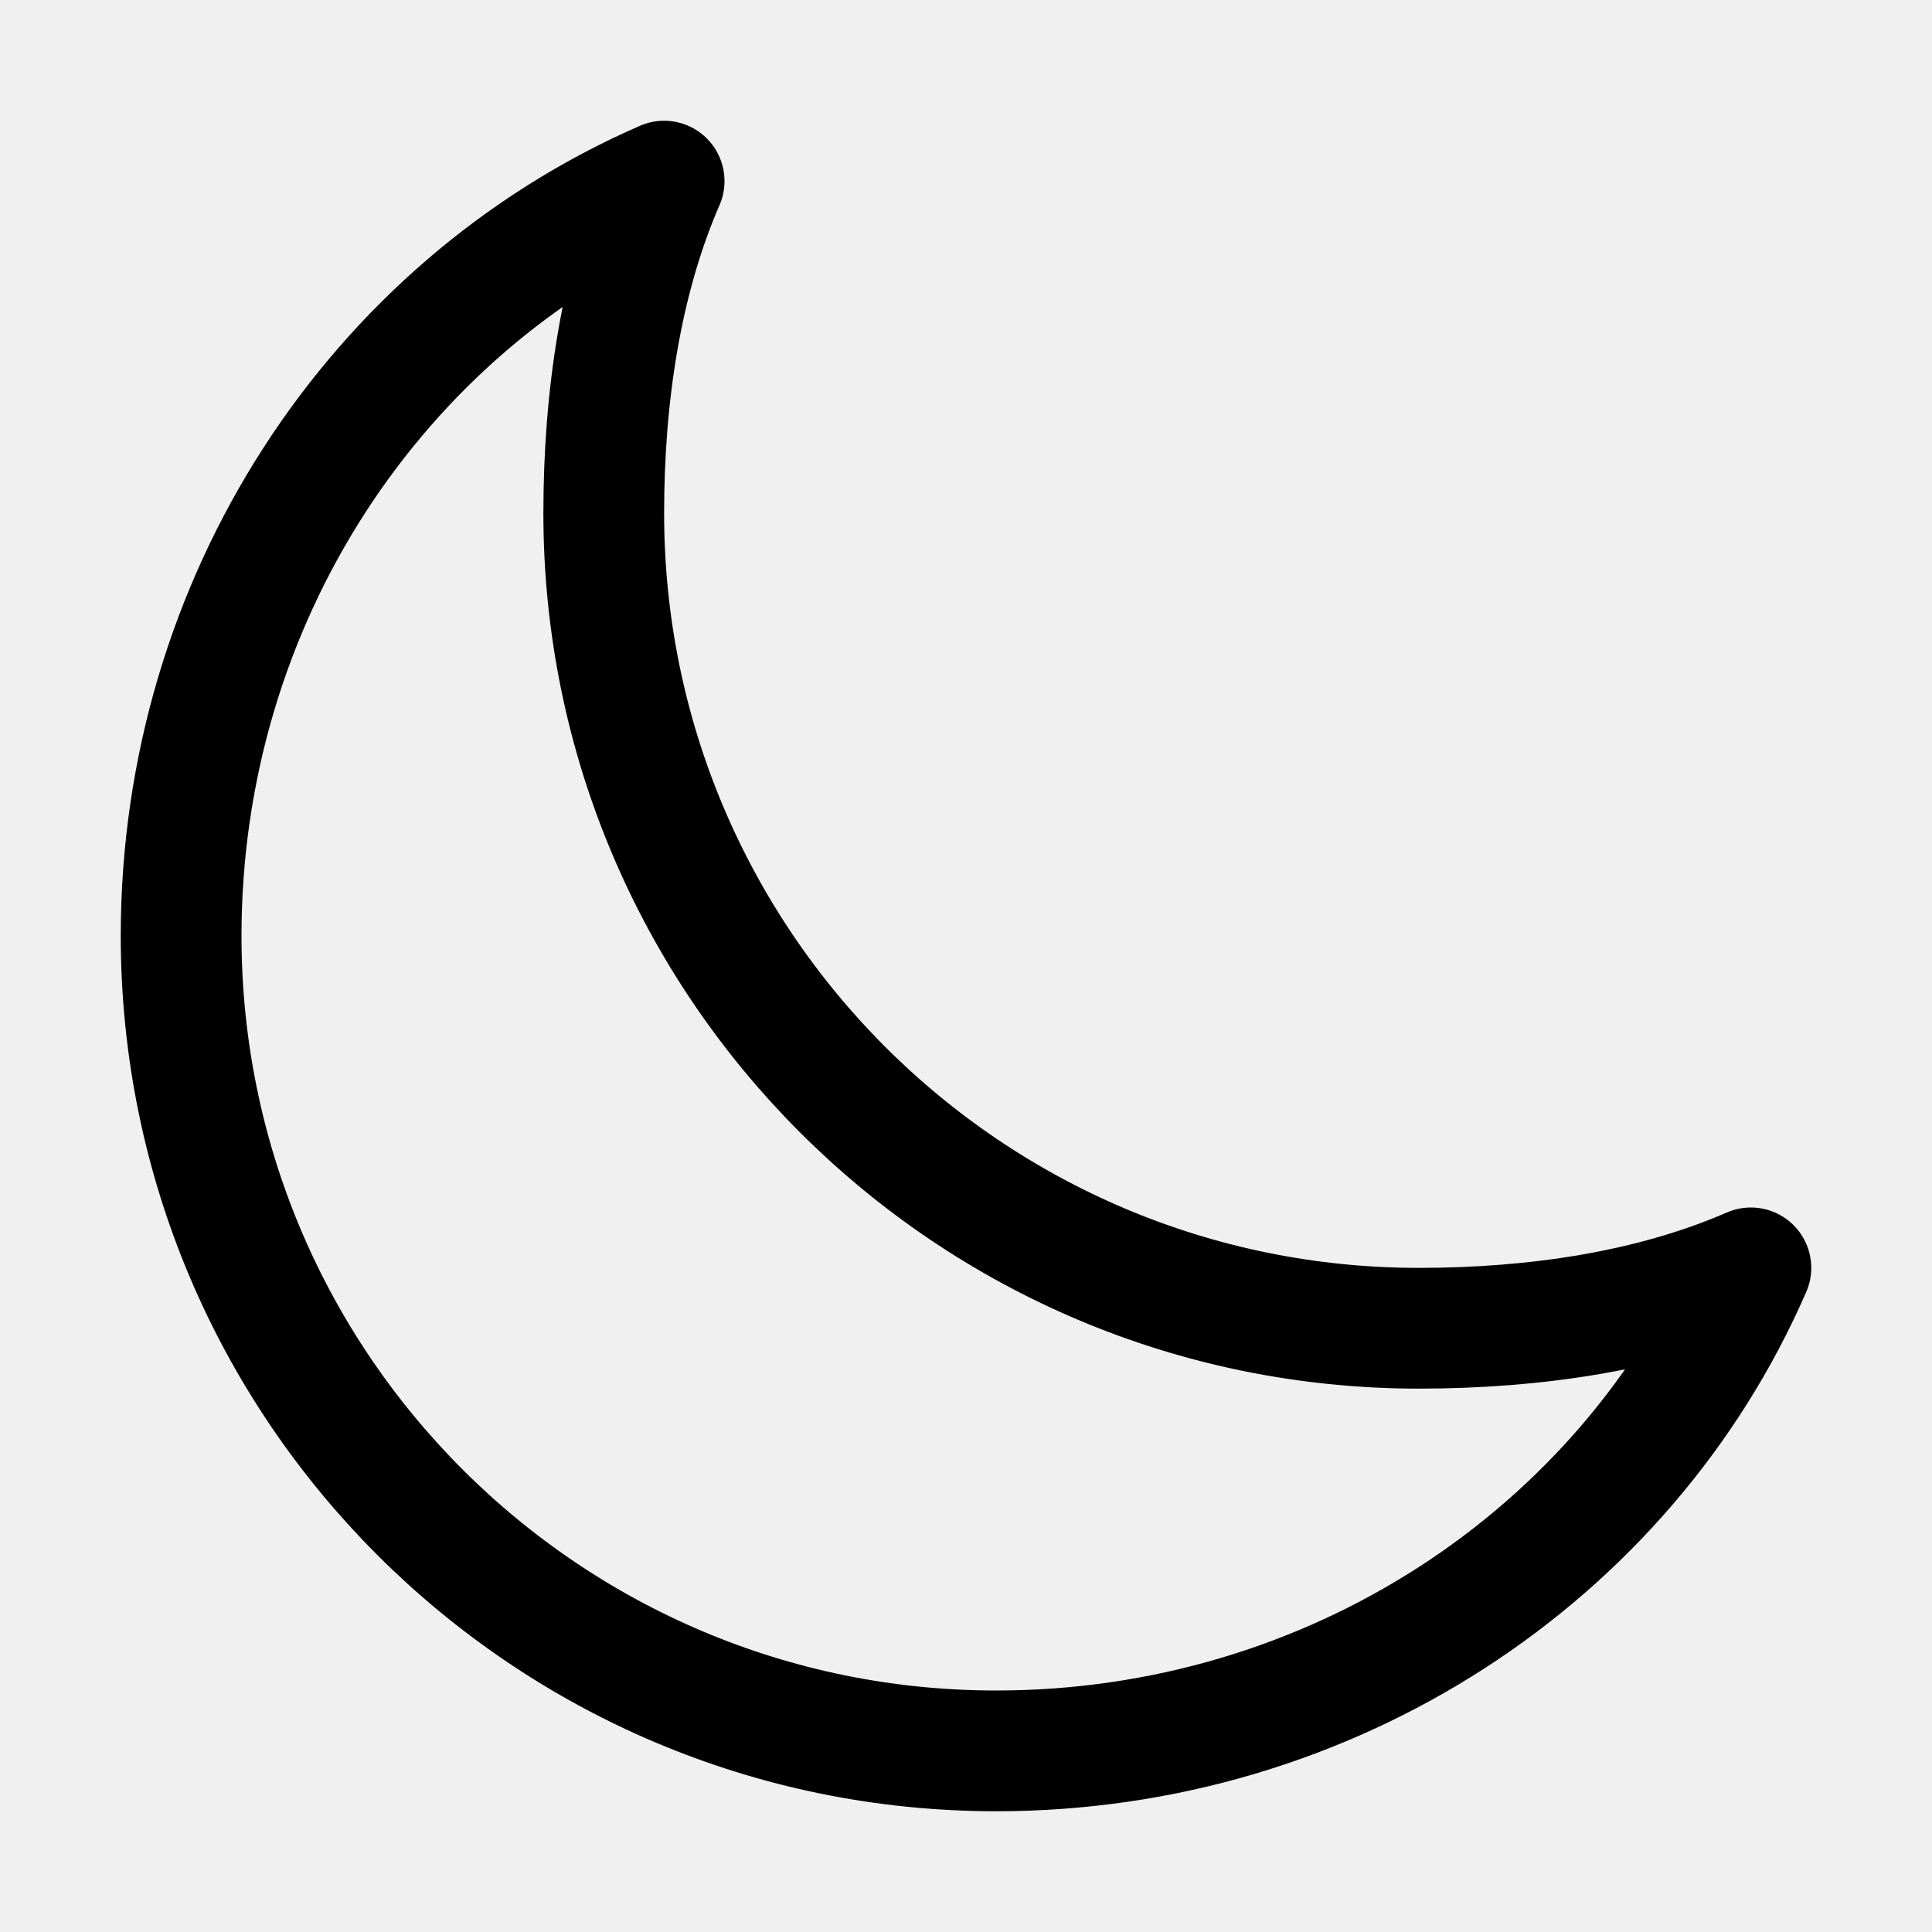
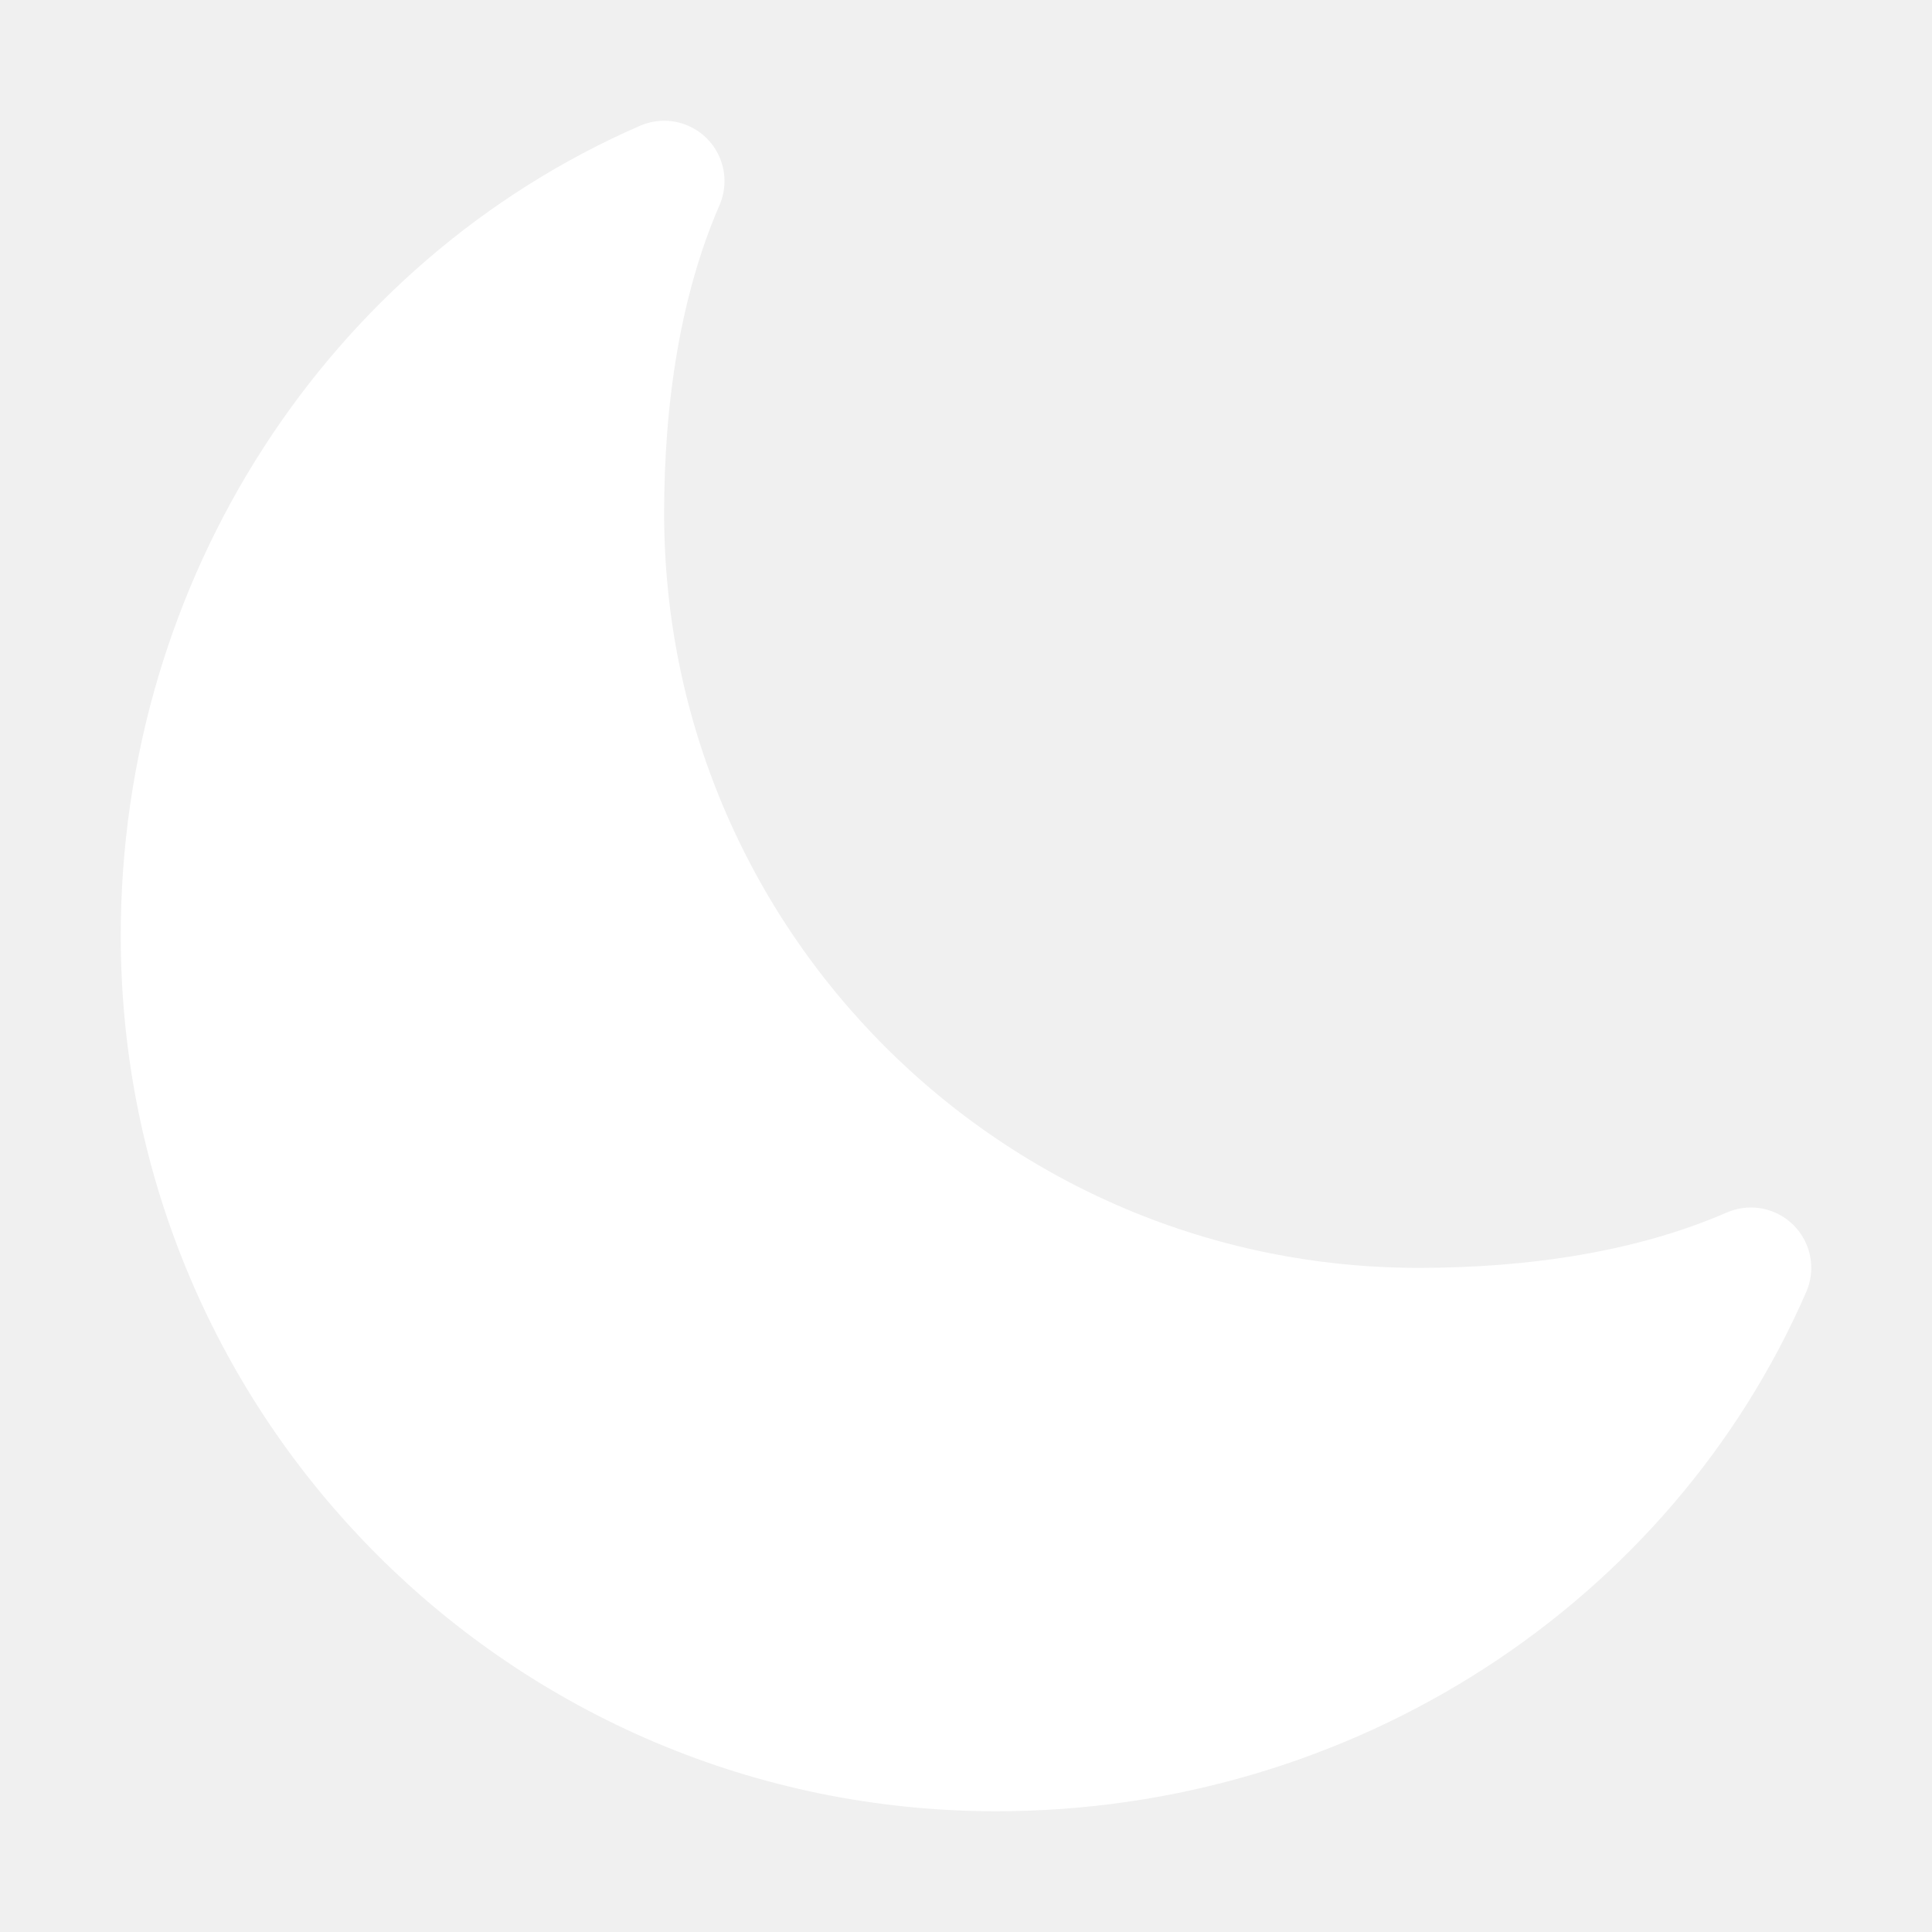
<svg xmlns="http://www.w3.org/2000/svg" width="512" height="512" viewBox="0 0 512 512">
-   <path d="M160,136c0-30.62,4.51-61.61,16-88C99.57,81.27,48,159.32,48,248c0,119.29,96.71,216,216,216,88.68,0,166.73-51.57,200-128-26.39,11.49-57.38,16-88,16C256.71,352,160,255.29,160,136Z" style="fill:none;stroke:#000;stroke-linecap:round;stroke-linejoin:round;stroke-width:32px" />
+   <path d="M160,136c0-30.62,4.51-61.61,16-88C99.57,81.27,48,159.32,48,248c0,119.29,96.71,216,216,216,88.68,0,166.73-51.57,200-128-26.39,11.49-57.38,16-88,16C256.71,352,160,255.29,160,136Z" style="fill:#fff;stroke:#fff;stroke-linecap:round;stroke-linejoin:round;stroke-width:32px" />
</svg>
